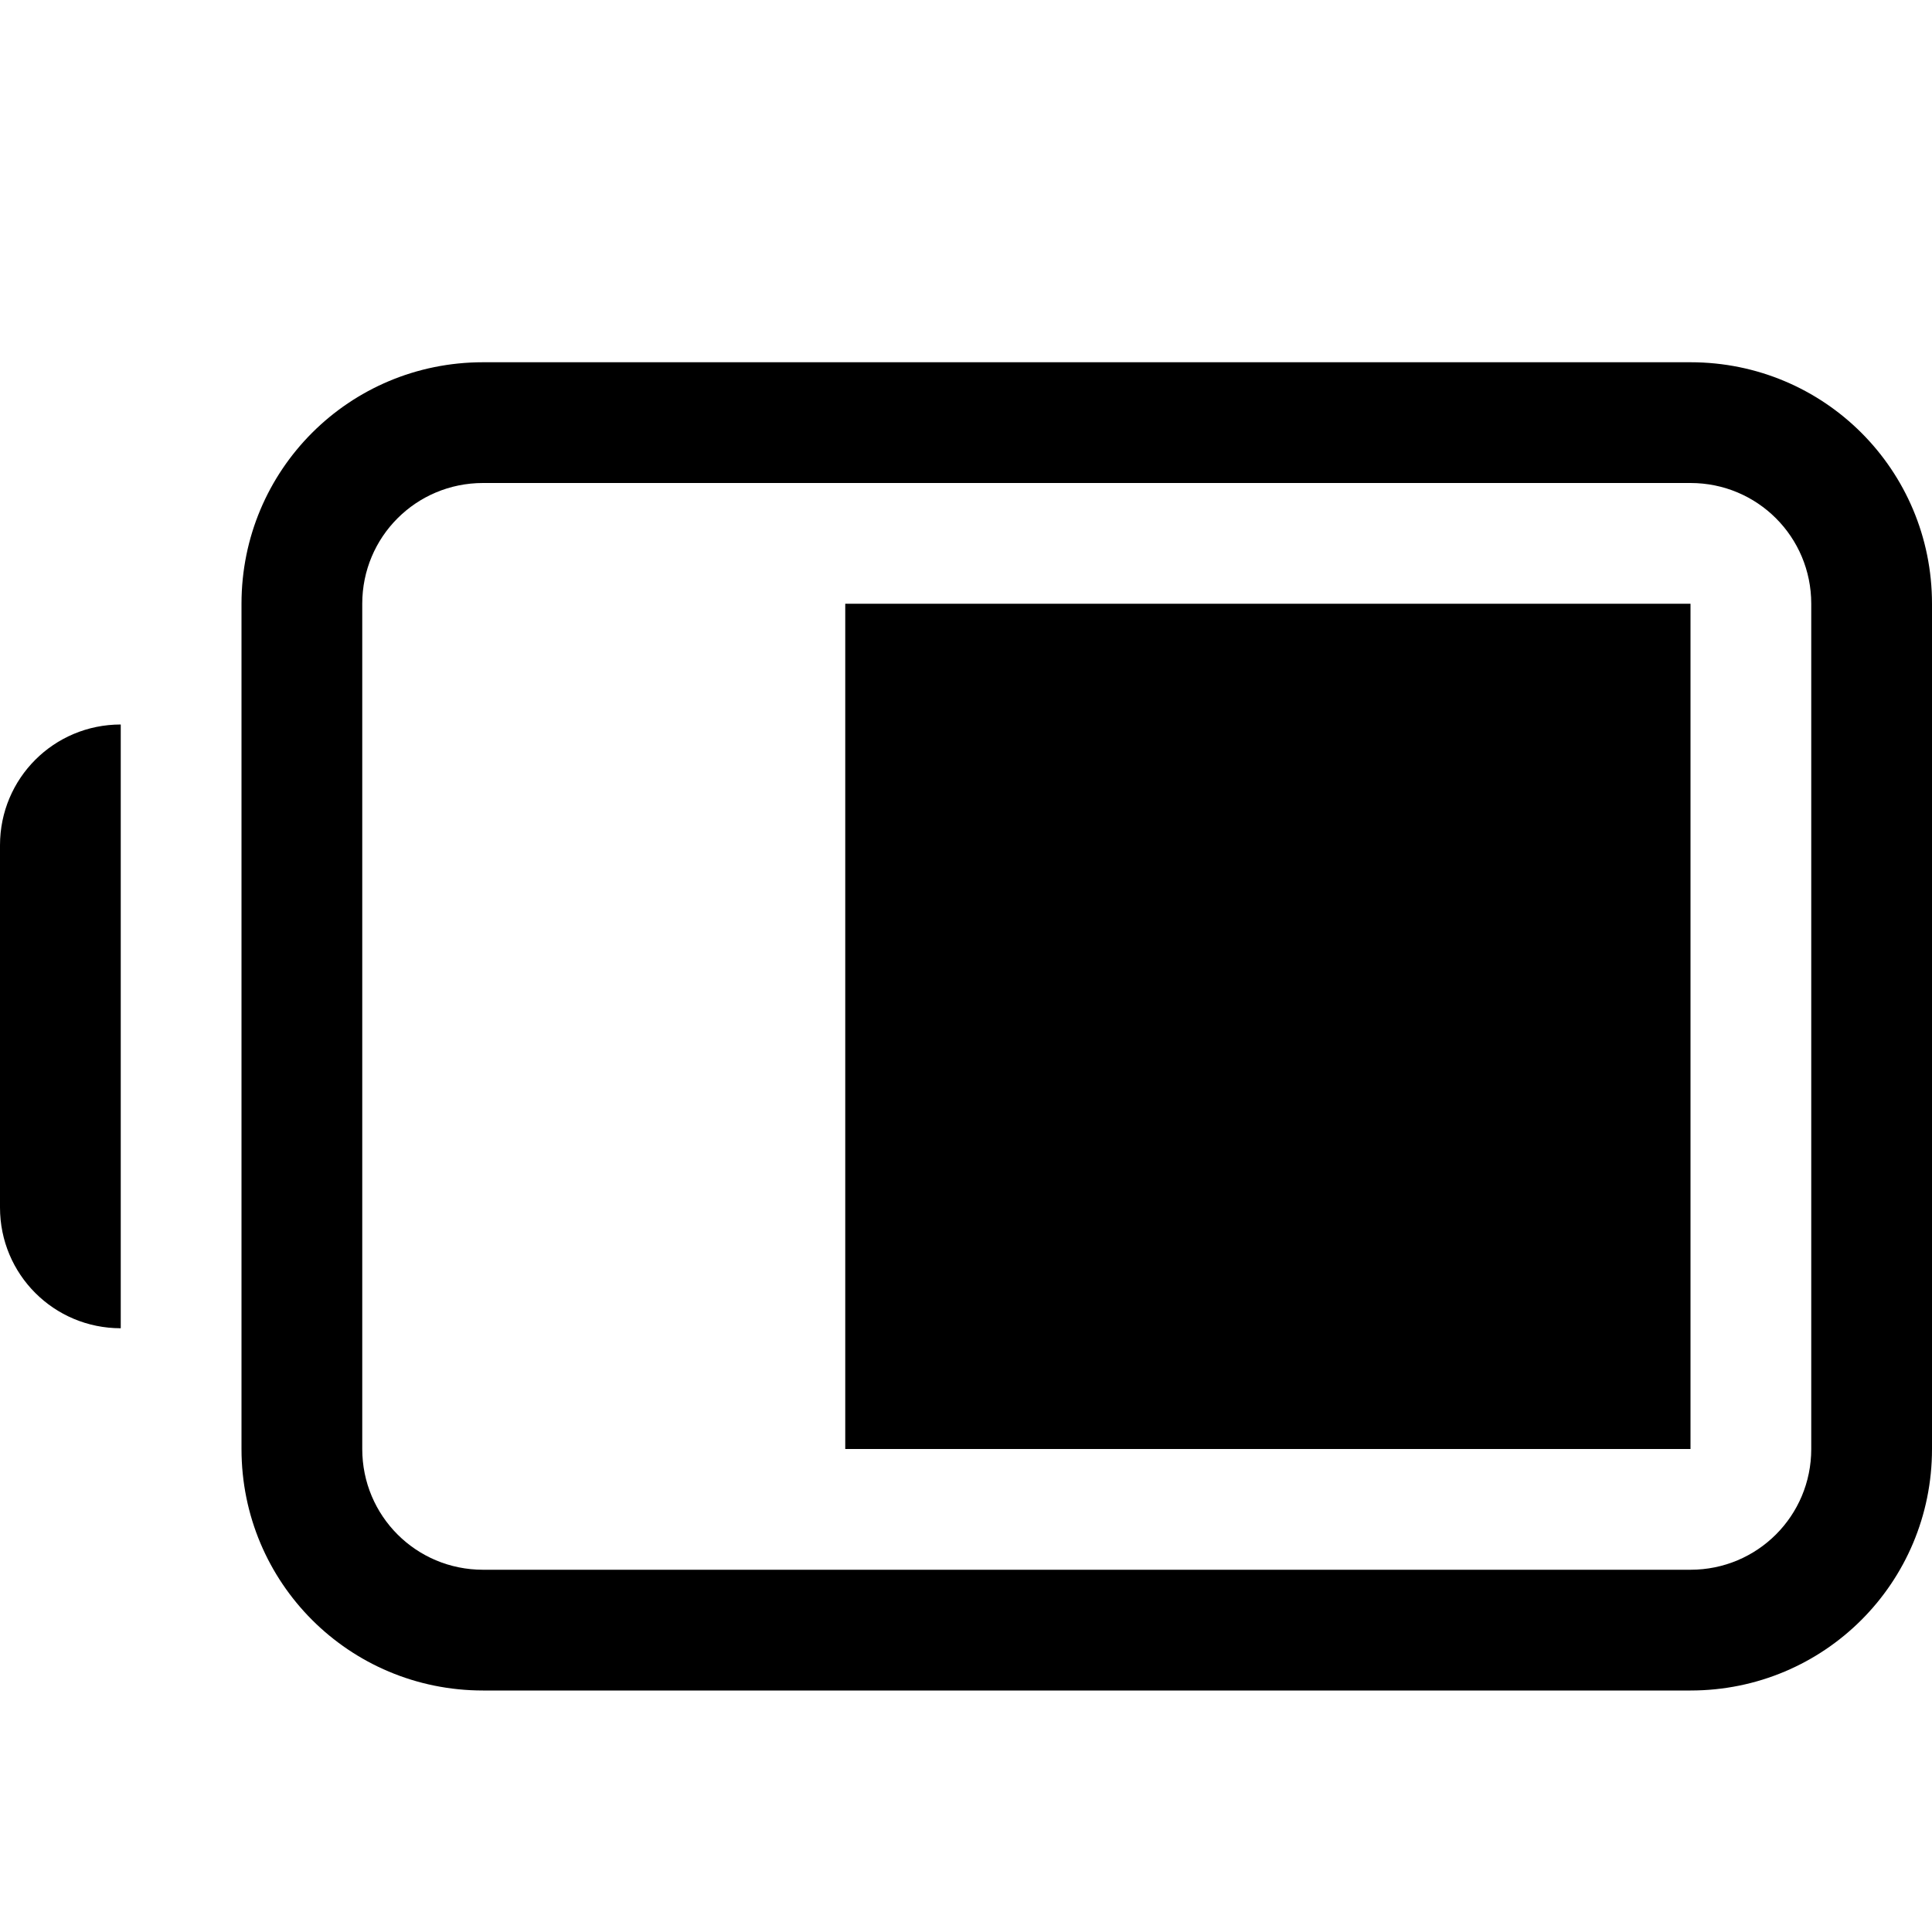
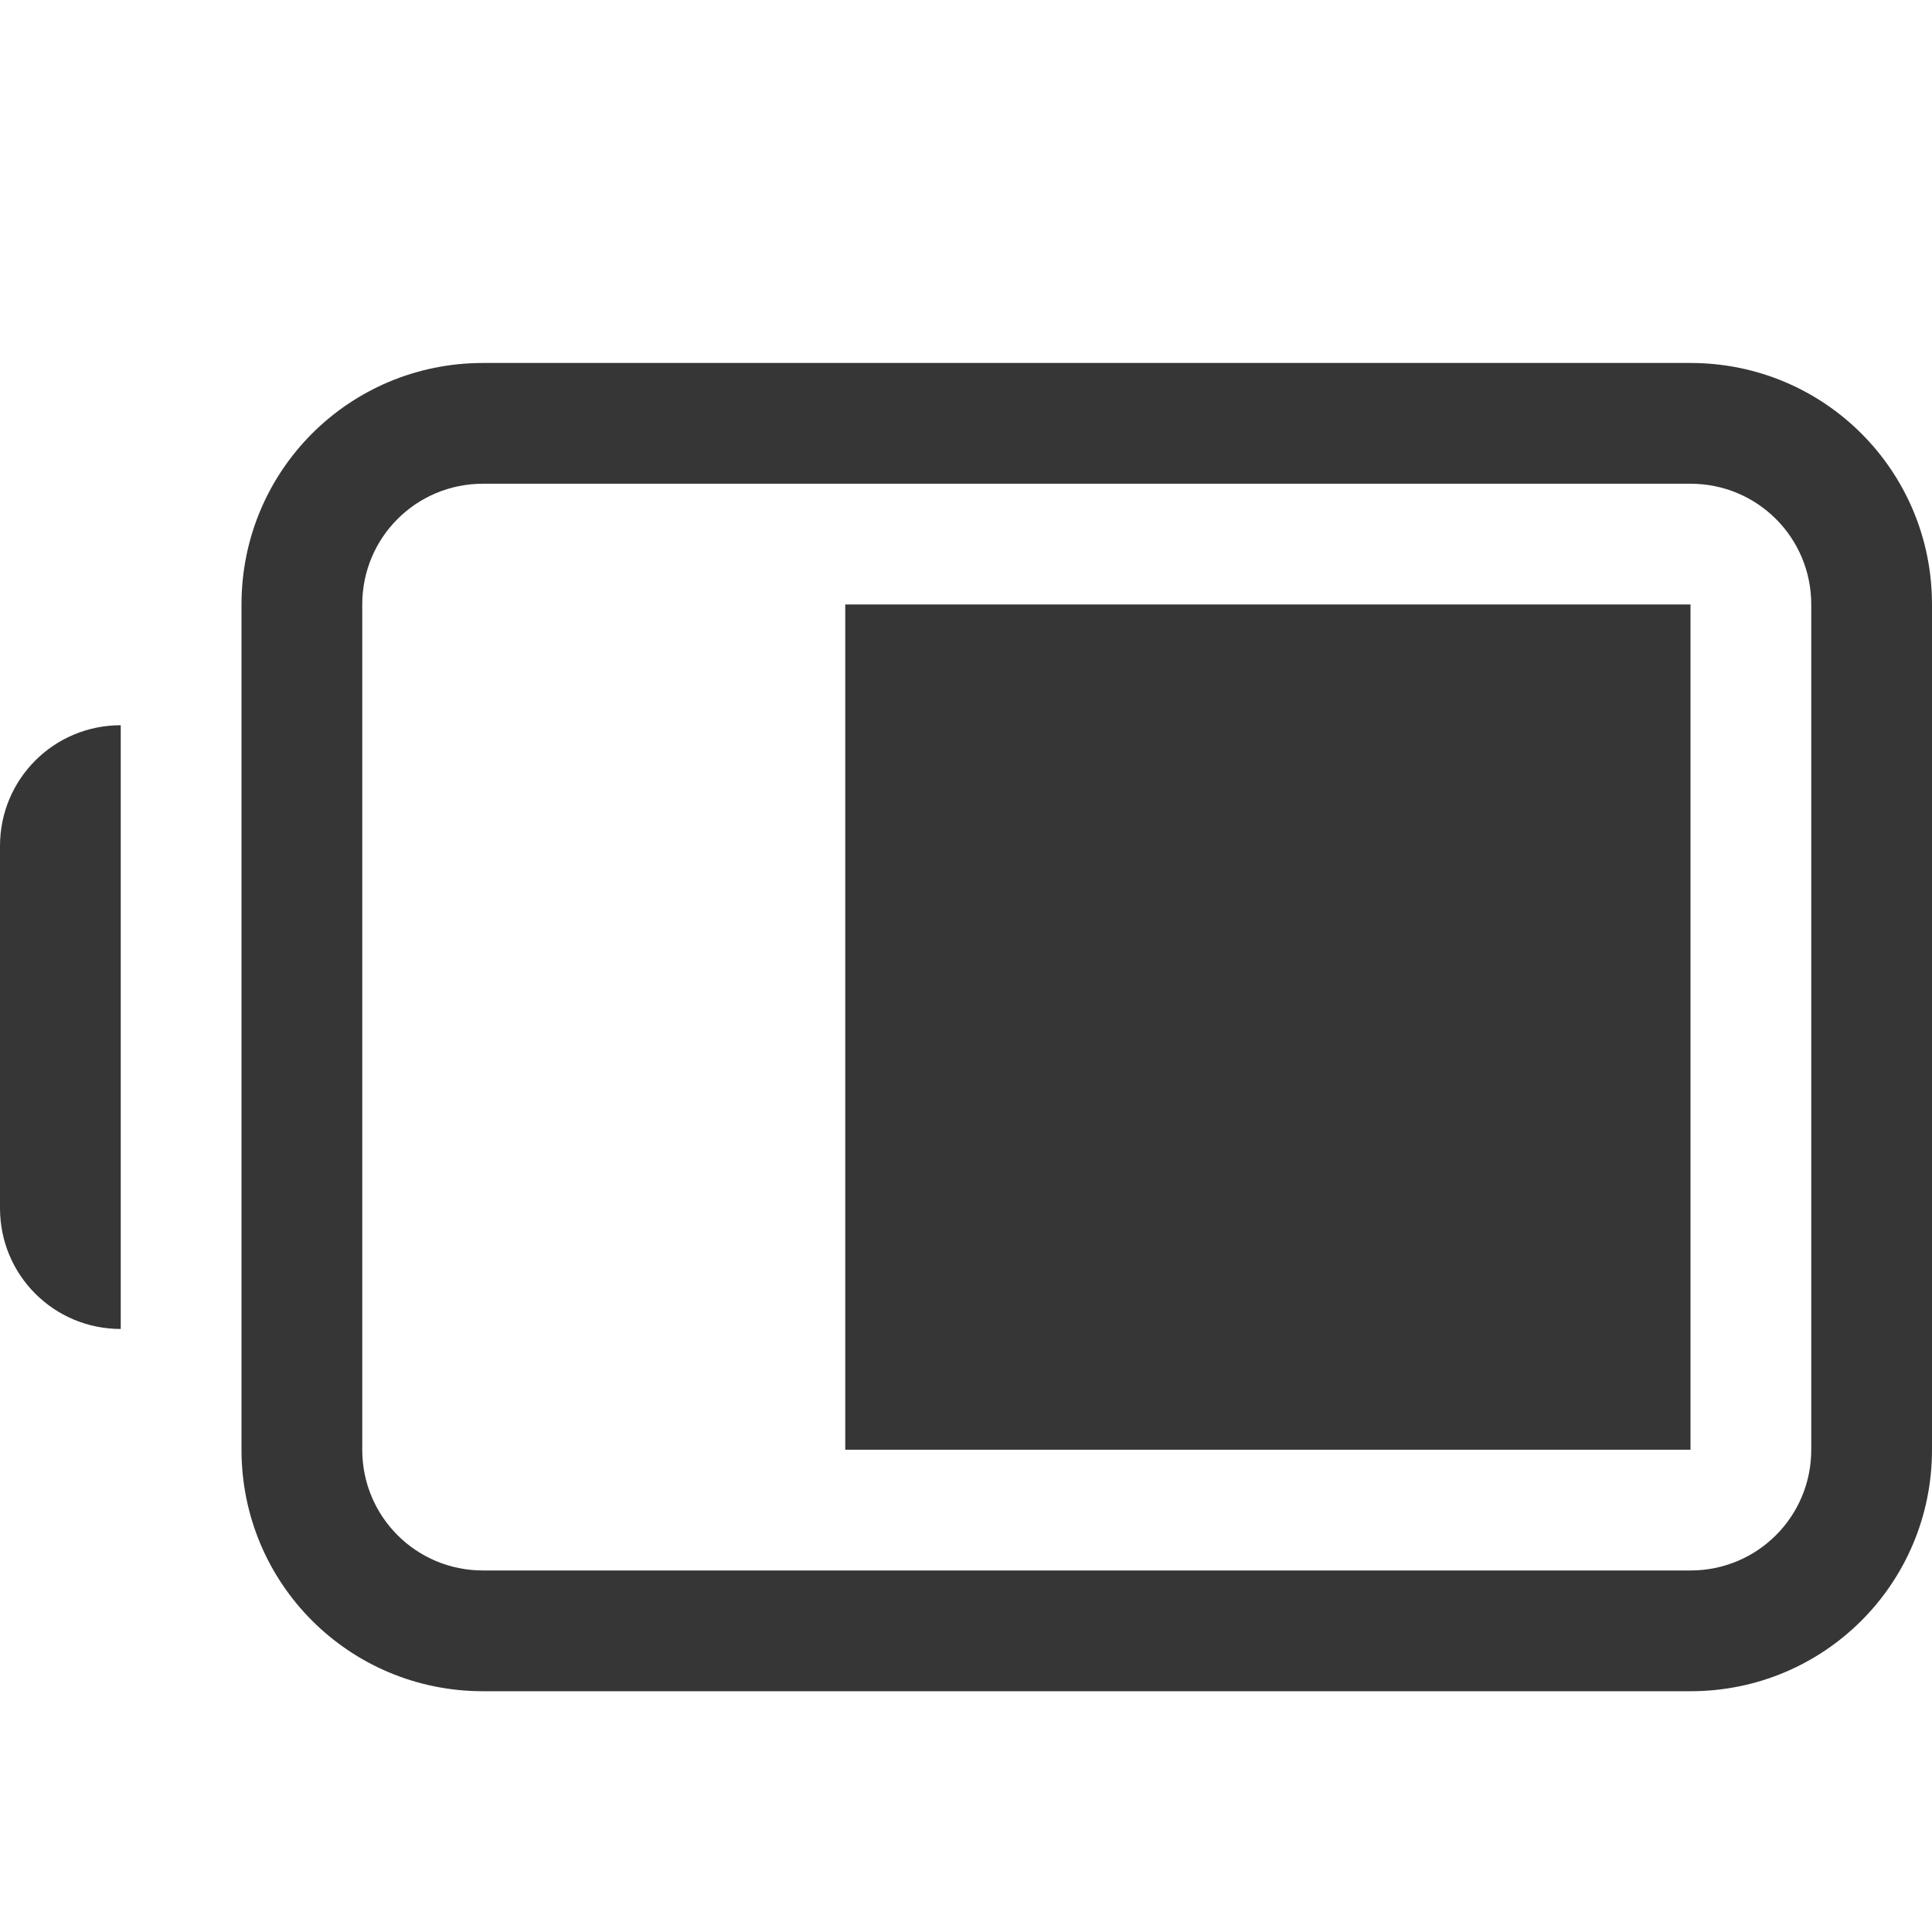
<svg xmlns="http://www.w3.org/2000/svg" width="16" height="16" viewBox="0 0 16 16" version="1.1" id="svg5">
  <defs id="defs2" />
-   <path d="M 1,6 C 0.446,6 0,6.446 0,7 v 3 c 0,0.554 0.446,1 1,1 z M 4,3 C 2.892,3 2,3.892 2,5 v 7 c 0,1.108 0.892,2 2,2 h 10 c 1.108,0 2,-0.892 2,-2 V 5 C 16,3.892 15.108,3 14,3 Z m 0,1 h 10 c 0.554,0 1,0.446 1,1 v 7 c 0,0.554 -0.446,1 -1,1 H 4 C 3.446,13 3,12.554 3,12 V 5 C 3,4.446 3.446,4 4,4 Z" style="fill:#000000" id="path1017" />
-   <path d="m 7,5 h 7 v 7 H 7 Z" id="path1056" style="fill-opacity:1" />
+   <path d="m 1,6.006 c -0.554,0 -1,0.446 -1,1 v 3 c 0,0.554 0.446,1 1,1 z m 3,-3 c -1.108,0 -2,0.892 -2,2 v 7 c 0,1.108 0.892,2 2,2 h 10 c 1.108,0 2,-0.892 2,-2 V 5.006 c 0,-1.108 -0.892,-2 -2,-2 z m 0,1 h 10 c 0.554,0 1,0.446 1,1 v 7 c 0,0.554 -0.446,1 -1,1 H 4 c -0.554,0 -1,-0.446 -1,-1 V 5.006 c 0,-0.554 0.446,-1 1,-1 z" id="path1017" style="fill:#363636;fill-opacity:1" />
+   <path d="m 7,5.006 h 7 V 12.006 H 7 Z" id="path1056" style="fill:#363636;fill-opacity:1" />
</svg>
